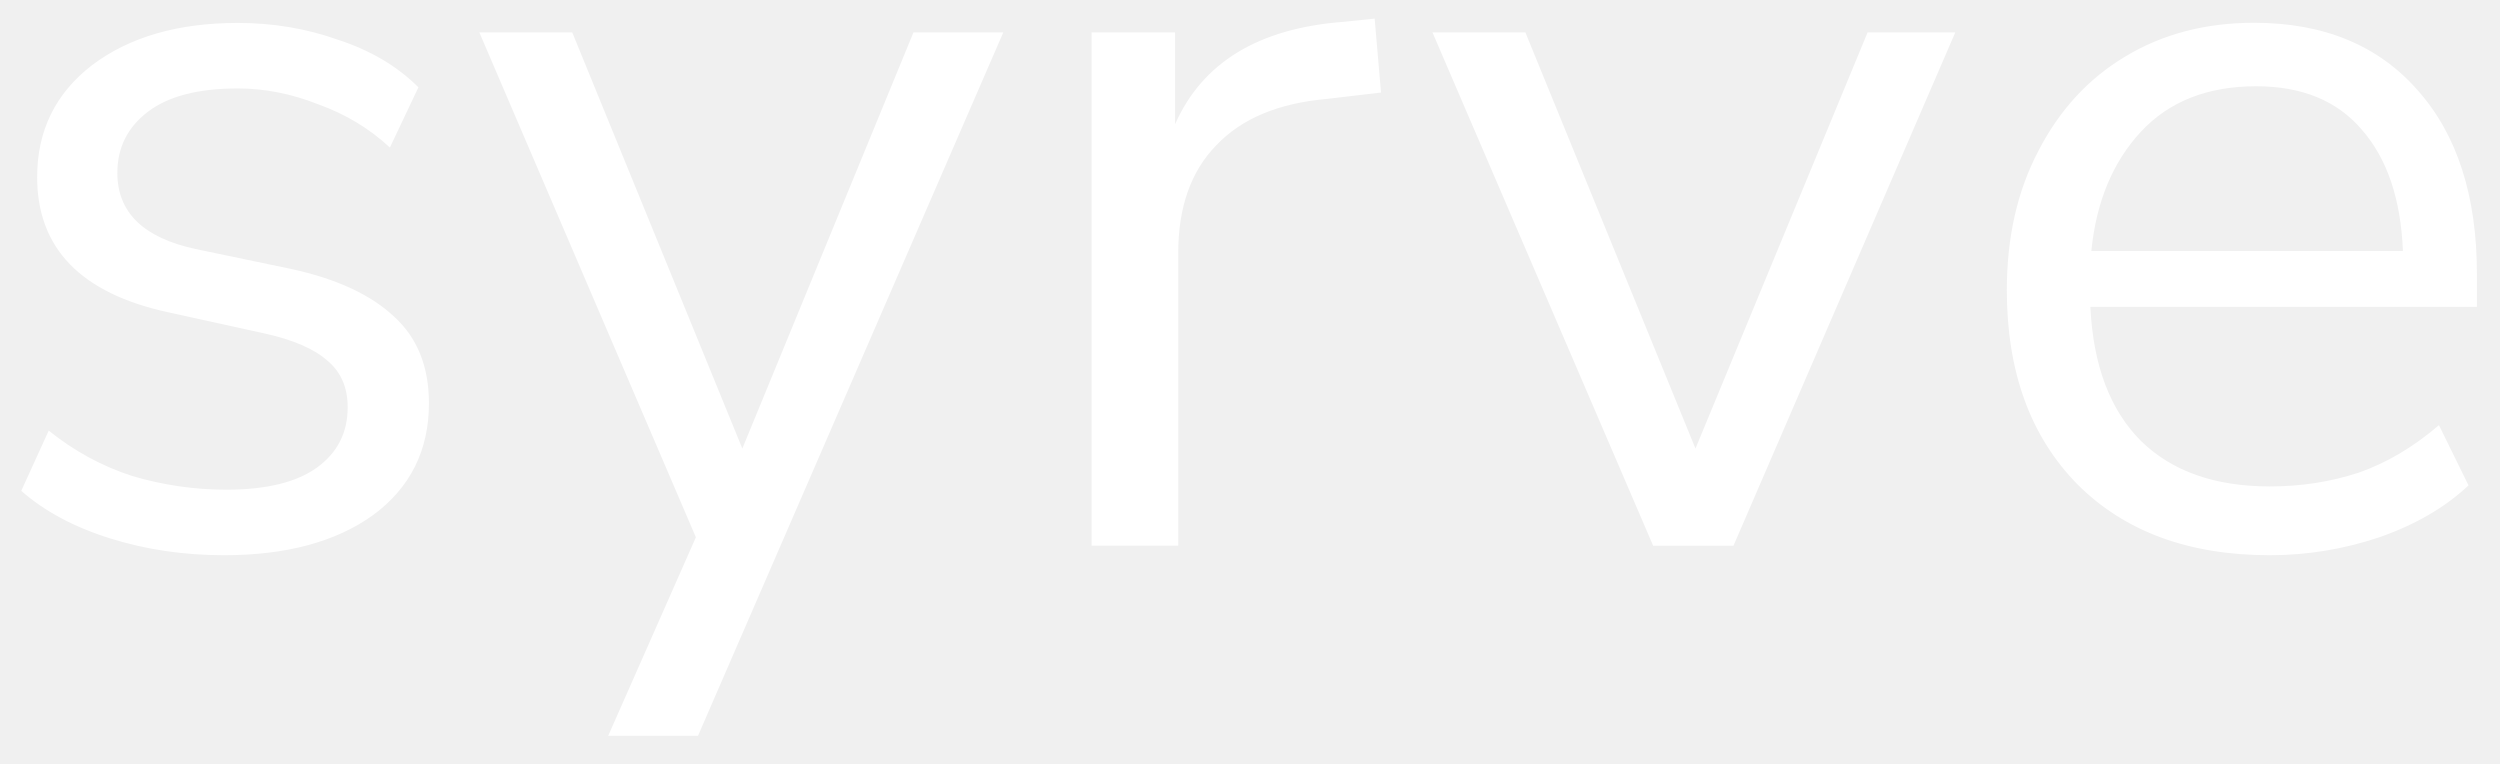
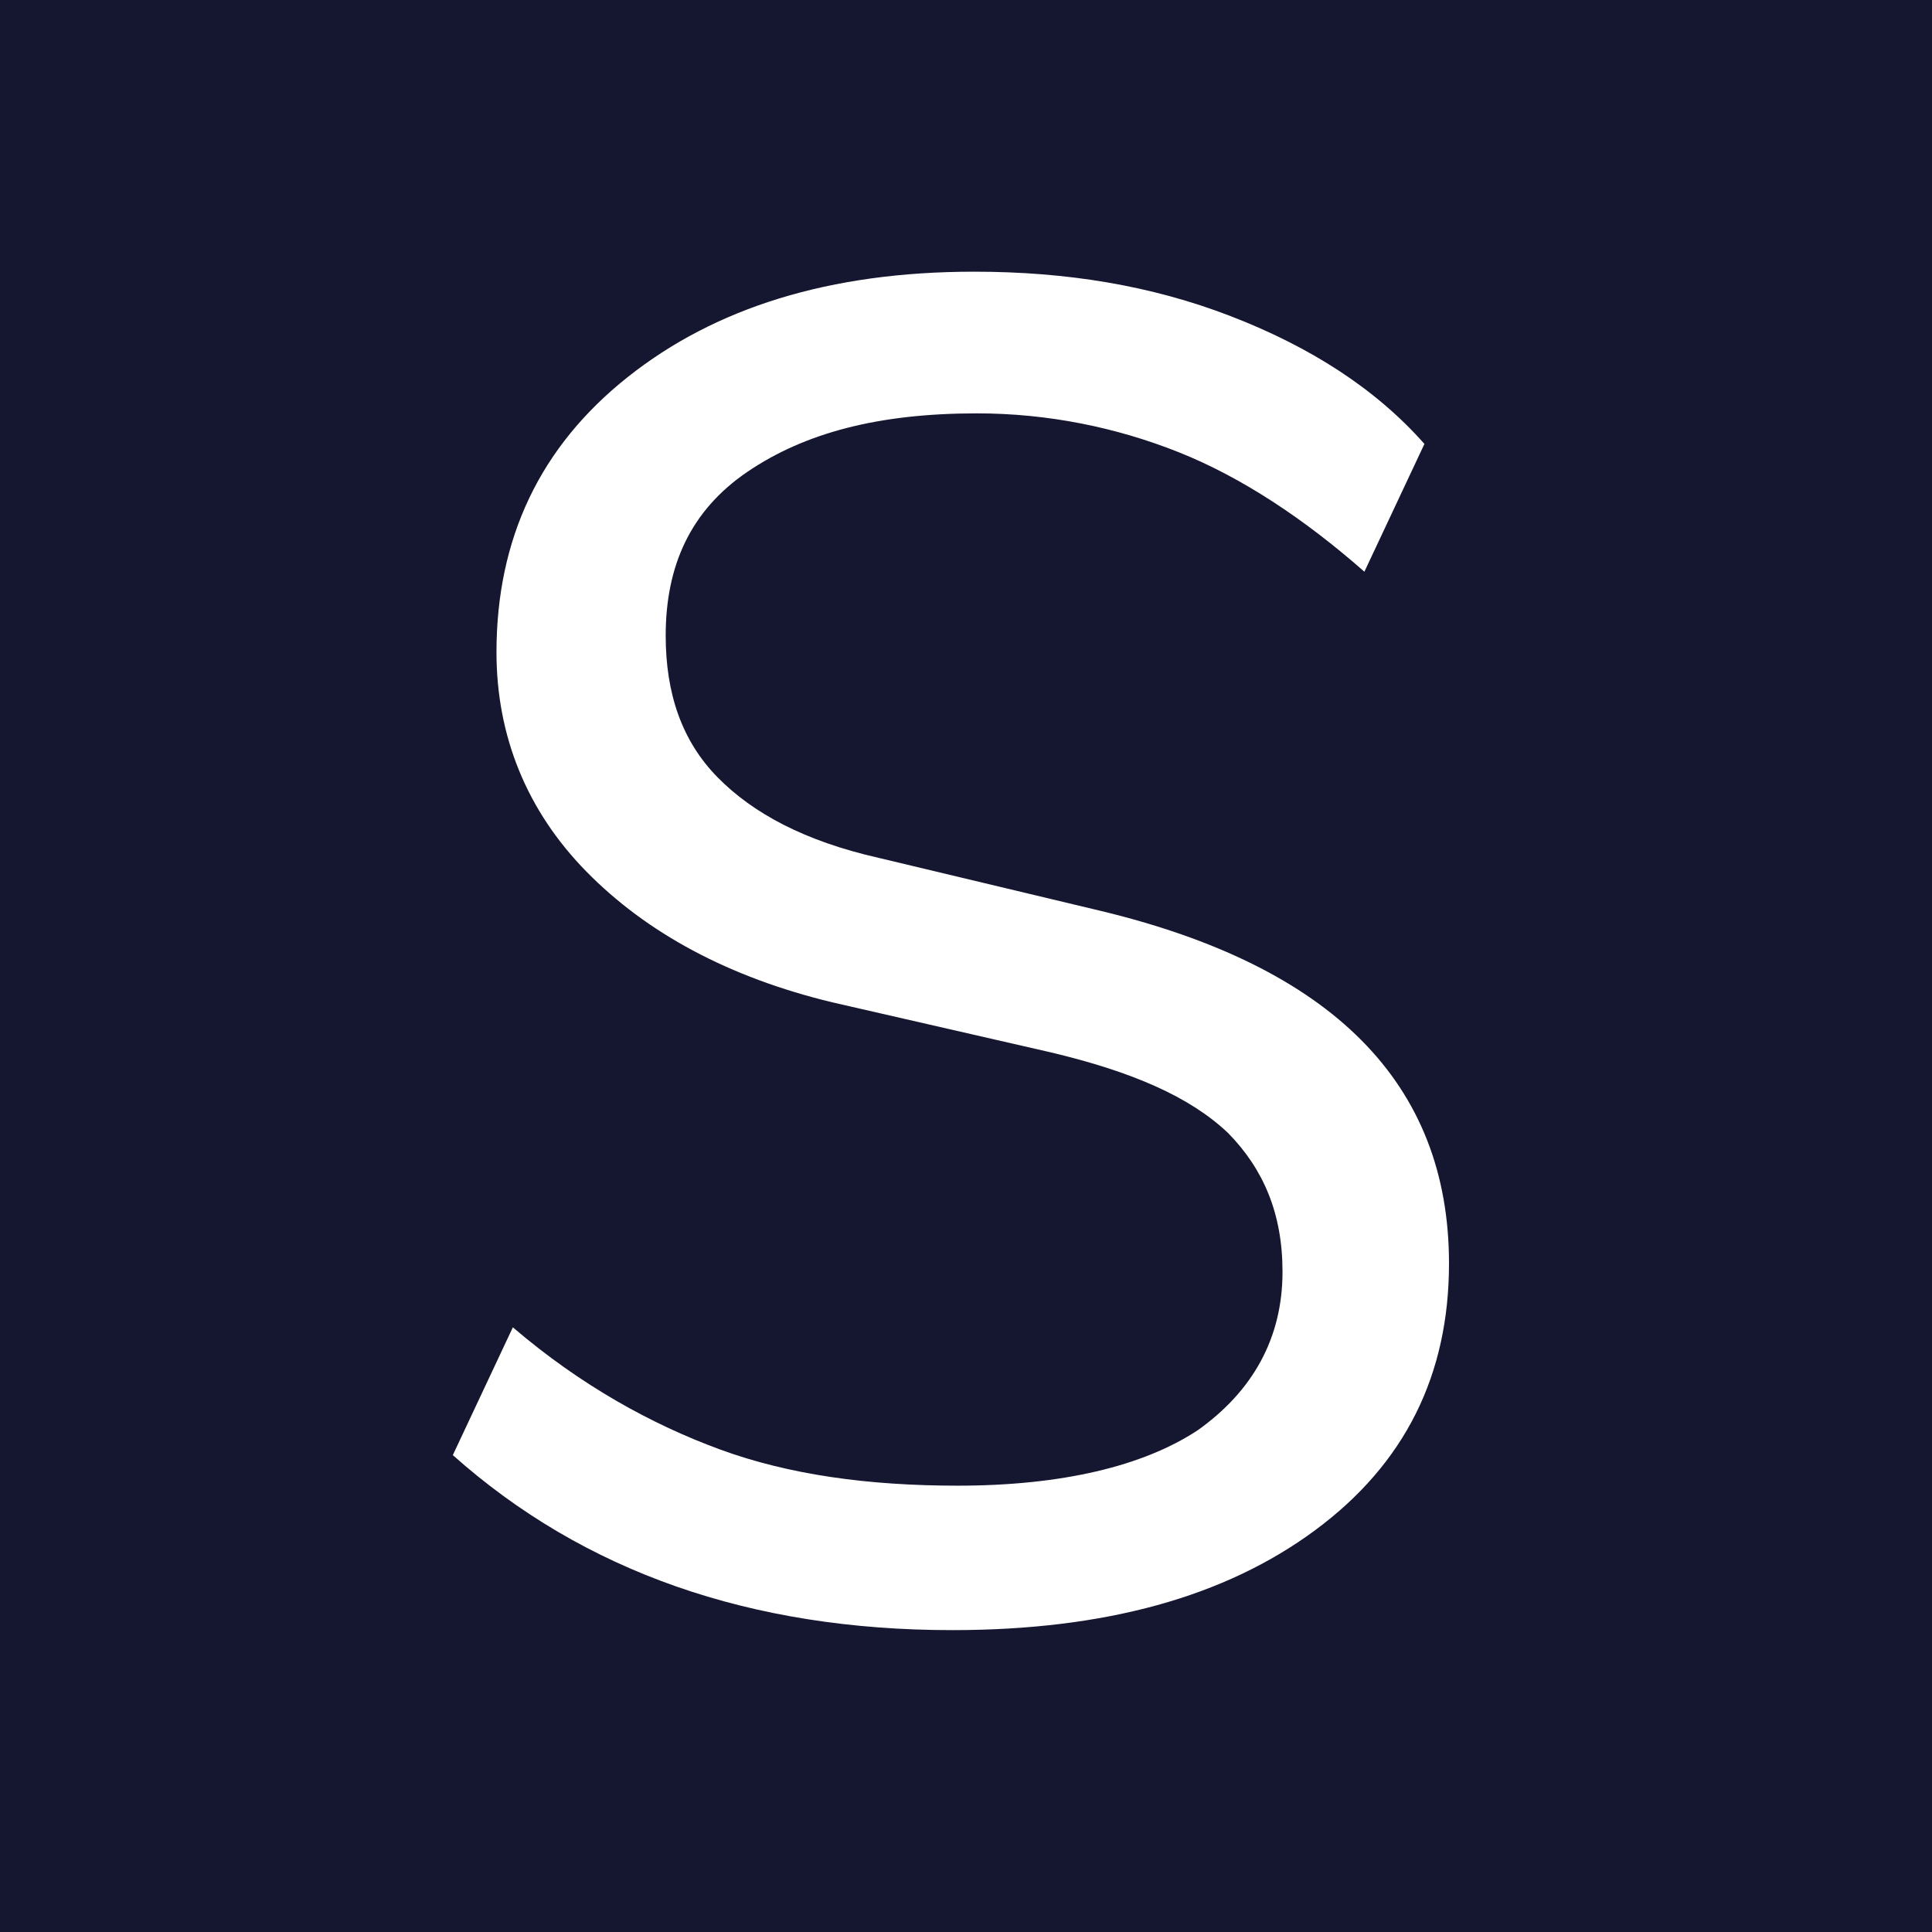
- <svg xmlns="http://www.w3.org/2000/svg" version="1.1" id="Isolation_Mode" x="0px" y="0px" viewBox="0 0 330.41 100.87" style="enable-background:new 0 0 330.41 100.87;" xml:space="preserve">
-   <style type="text/css">
- 	.st0{fill:#FFFFFF;}
- </style>
-   <path class="st0" d="M298.18,11.4c-6.42,0-11.49,2-15.22,6c-3.72,4-5.91,9.26-6.56,15.77h41.18c-0.28-6.89-2.1-12.24-5.45-16.05  C308.88,13.31,304.22,11.4,298.18,11.4 M299.99,73.38c-10.7,0-19.17-3.12-25.41-9.35c-6.23-6.33-9.35-14.89-9.35-25.69  c0-6.98,1.39-13.12,4.19-18.43c2.79-5.4,6.61-9.54,11.45-12.43c4.93-2.98,10.61-4.47,17.03-4.47c9.21,0,16.43,2.98,21.64,8.93  c5.21,5.86,7.82,13.96,7.82,24.29v4.33h-51.09c0.37,7.72,2.6,13.63,6.7,17.73c4.1,4,9.77,6,17.03,6c4.1,0,8-0.6,11.73-1.82  c3.72-1.3,7.26-3.4,10.61-6.28l3.91,7.96c-3.07,2.89-6.98,5.17-11.73,6.84C309.76,72.59,304.92,73.38,299.99,73.38 M218.49,72.13  L189.32,4.28h12.28l22.48,55l22.75-55h11.59L229.1,72.13H218.49z M144.27,72.13V4.28h11.03v12.14c3.63-8.19,11.07-12.7,22.33-13.54  l4.05-0.42l0.84,9.77l-7.12,0.84c-6.42,0.56-11.31,2.6-14.66,6.14c-3.35,3.44-5.02,8.19-5.02,14.24v38.67H144.27z M80.38,97.25  l11.59-26.24L63.35,4.28h12.28l22.48,55l22.62-55h11.87L92.25,97.25H80.38z M29.61,73.38c-5.31,0-10.33-0.74-15.08-2.23  c-4.75-1.49-8.65-3.58-11.72-6.28l3.63-7.96c3.35,2.7,7.03,4.7,11.03,6c4.1,1.21,8.24,1.81,12.42,1.81c5.31,0,9.31-0.98,12.01-2.93  c2.7-1.96,4.05-4.61,4.05-7.96c0-2.61-0.88-4.65-2.65-6.14c-1.77-1.58-4.56-2.79-8.38-3.63l-12.7-2.79  C10.68,38.76,4.91,32.81,4.91,23.41c0-6.14,2.42-11.07,7.26-14.8c4.93-3.72,11.35-5.58,19.26-5.58c4.65,0,9.07,0.74,13.26,2.23  c4.28,1.4,7.82,3.49,10.61,6.28l-3.77,7.96c-2.7-2.51-5.86-4.42-9.49-5.72c-3.54-1.4-7.07-2.09-10.61-2.09  c-5.21,0-9.17,1.02-11.87,3.07c-2.7,2.05-4.05,4.75-4.05,8.1c0,5.21,3.44,8.56,10.33,10.05l12.7,2.65c5.96,1.3,10.47,3.4,13.54,6.28  c3.07,2.79,4.61,6.61,4.61,11.45c0,6.24-2.47,11.17-7.4,14.8C44.37,71.62,37.8,73.38,29.61,73.38" />
+ <svg xmlns="http://www.w3.org/2000/svg" width="256" height="256" viewBox="0 0 256 256" fill="none">
+   <path d="M0 0H256V256H0V0Z" fill="#15162F" />
+   <path d="M60 192.81L67.956 175.877C76.997 183.607 86.4 188.761 95.441 192.074C104.482 195.387 114.97 196.859 126.904 196.859C140.647 196.859 151.496 194.282 158.729 189.497C165.962 184.344 169.94 177.35 169.94 168.515C169.94 160.785 167.408 154.896 162.707 150.11C157.644 145.325 150.049 142.012 139.2 139.436L110.268 132.81C96.526 129.497 85.677 123.607 77.721 115.509C69.764 107.411 65.786 97.472 65.786 86.429C65.786 71.337 71.573 59.19 83.145 49.988C94.718 40.785 109.907 36 129.074 36C141.37 36 152.581 37.84 163.068 41.89C173.556 45.939 182.236 51.46 188.745 58.822L180.789 75.755C172.833 68.761 164.515 63.239 156.197 59.926C147.879 56.614 138.838 54.773 129.436 54.773C116.416 54.773 106.652 57.35 99.058 62.503C91.463 67.656 88.208 75.018 88.208 84.221C88.208 91.951 90.378 98.209 95.079 102.994C99.781 107.779 106.652 111.46 116.416 113.669L145.71 120.663C176.449 128.025 192 143.485 192 167.411C192 182.135 186.214 193.914 174.279 202.748C162.345 211.583 146.433 216 126.181 216C99.419 216 77.359 208.27 60 192.81Z" fill="white" />
</svg>
